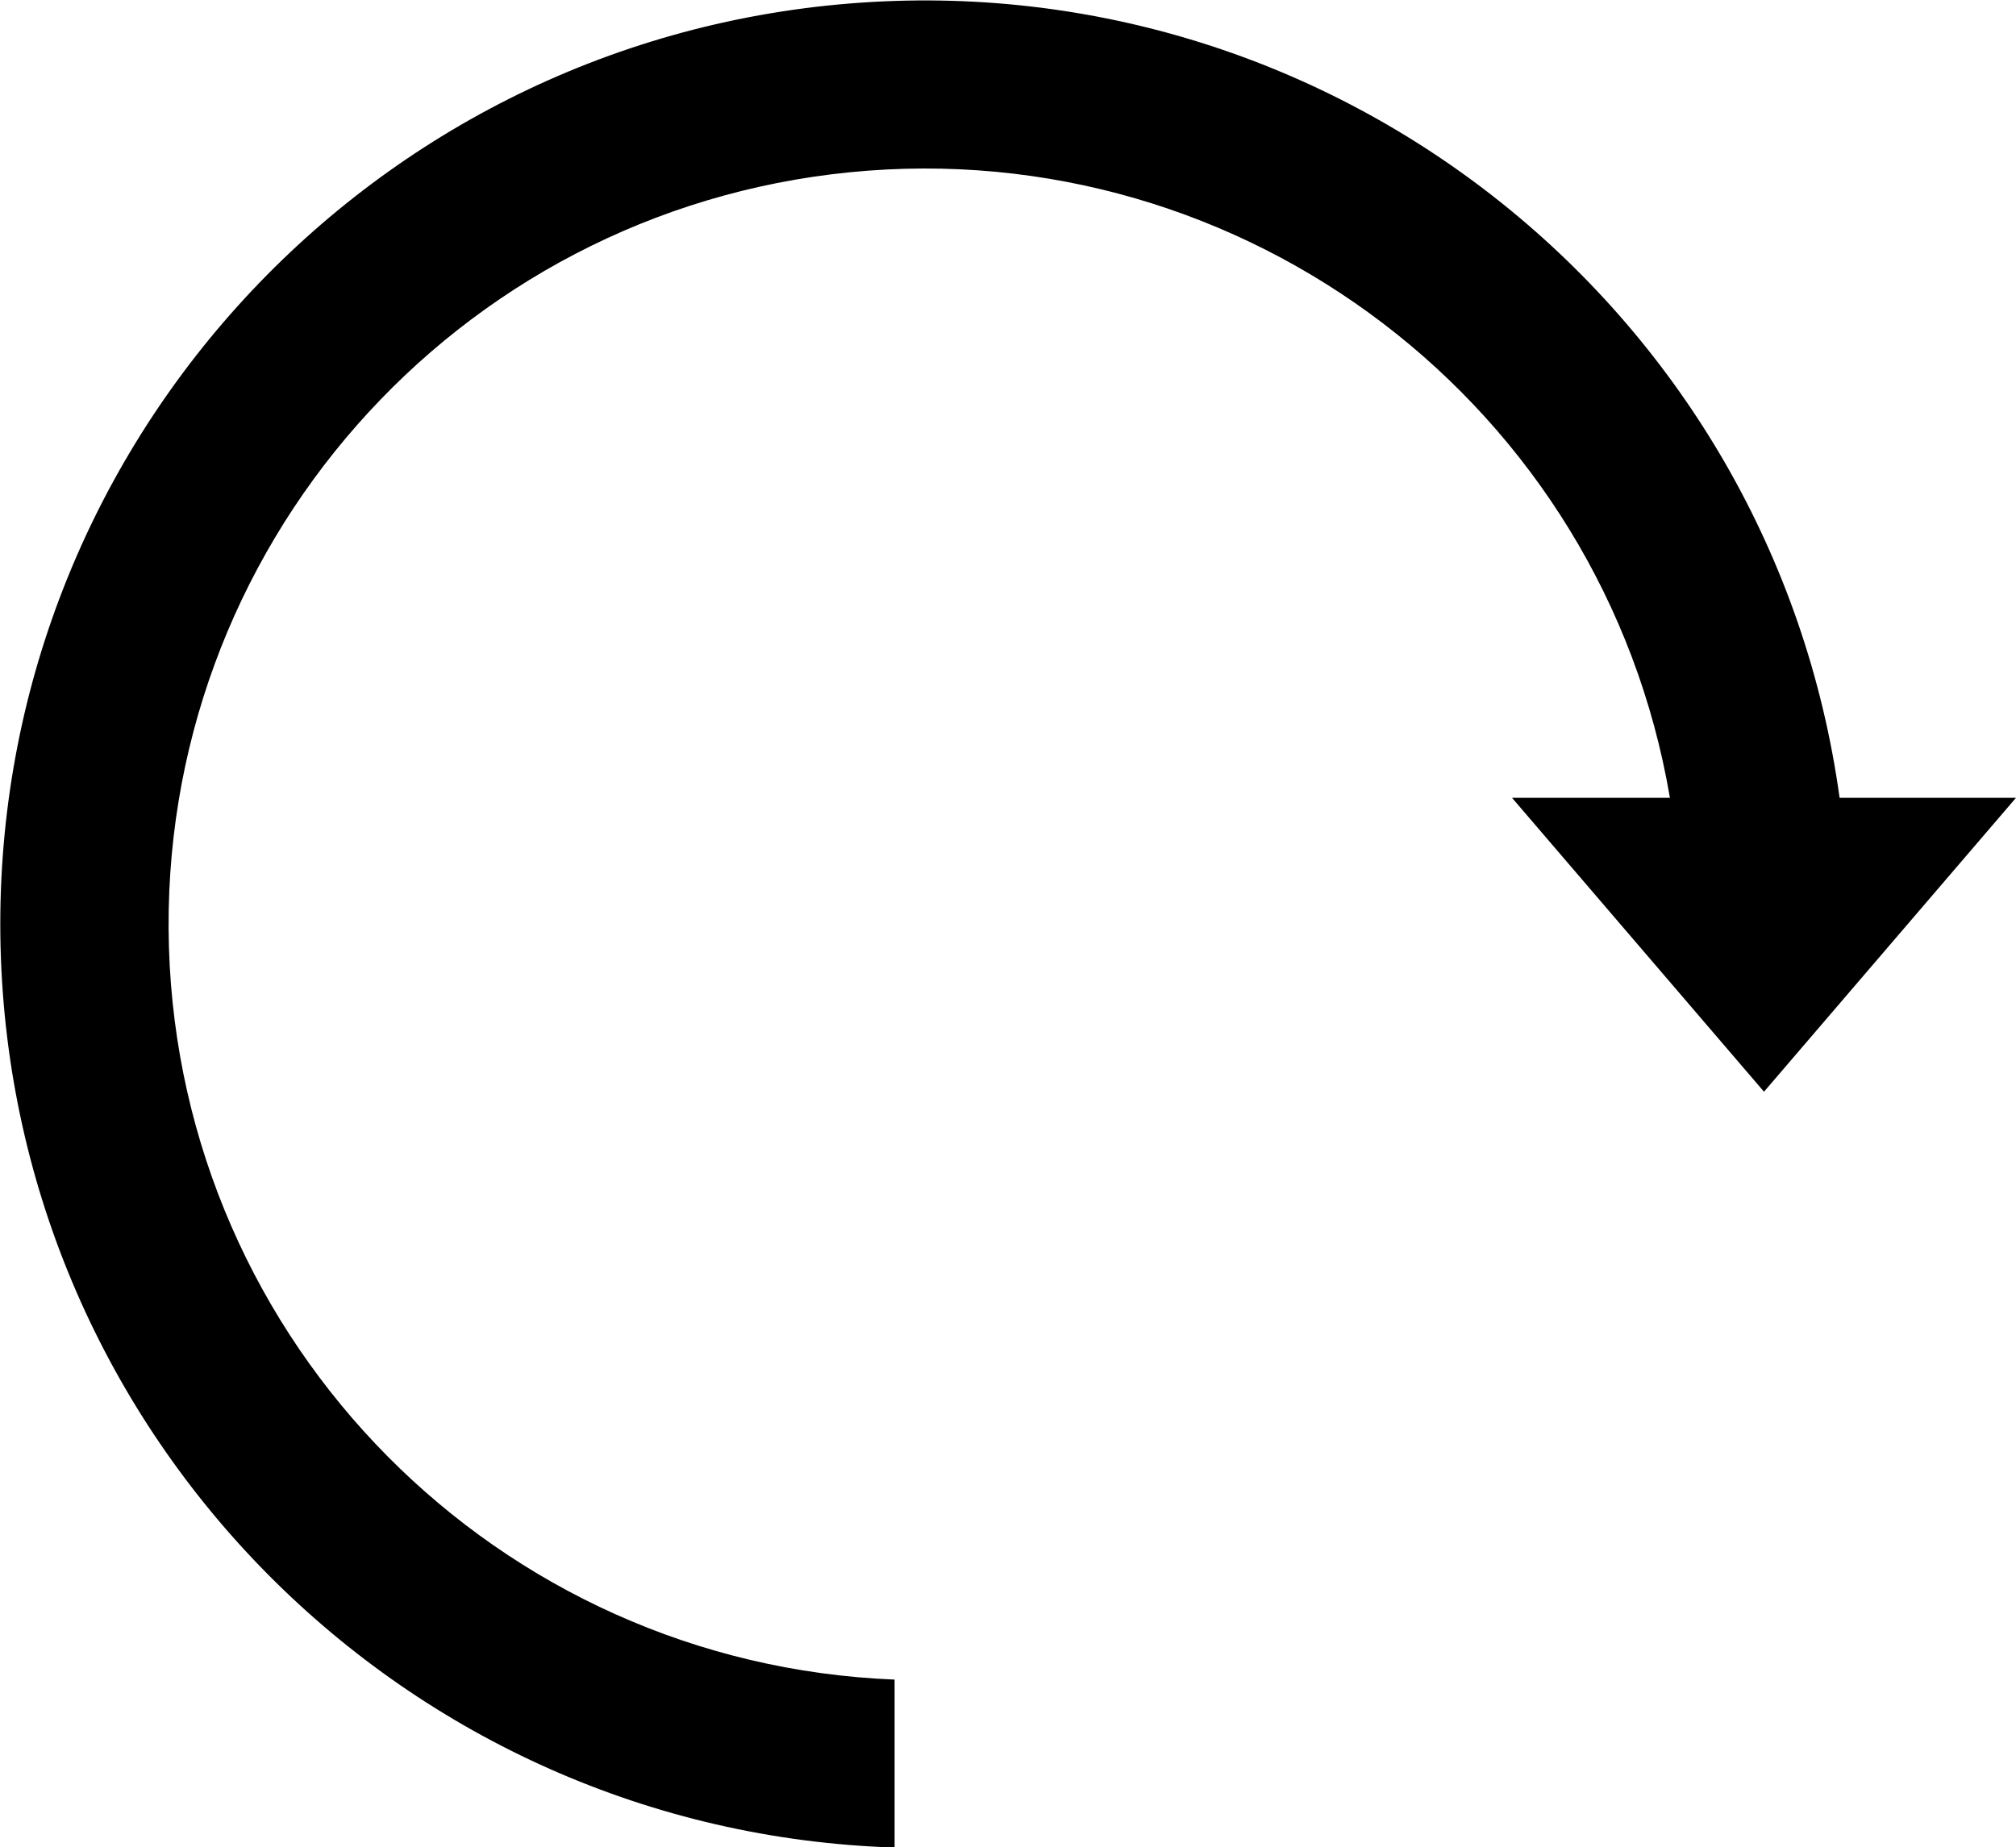
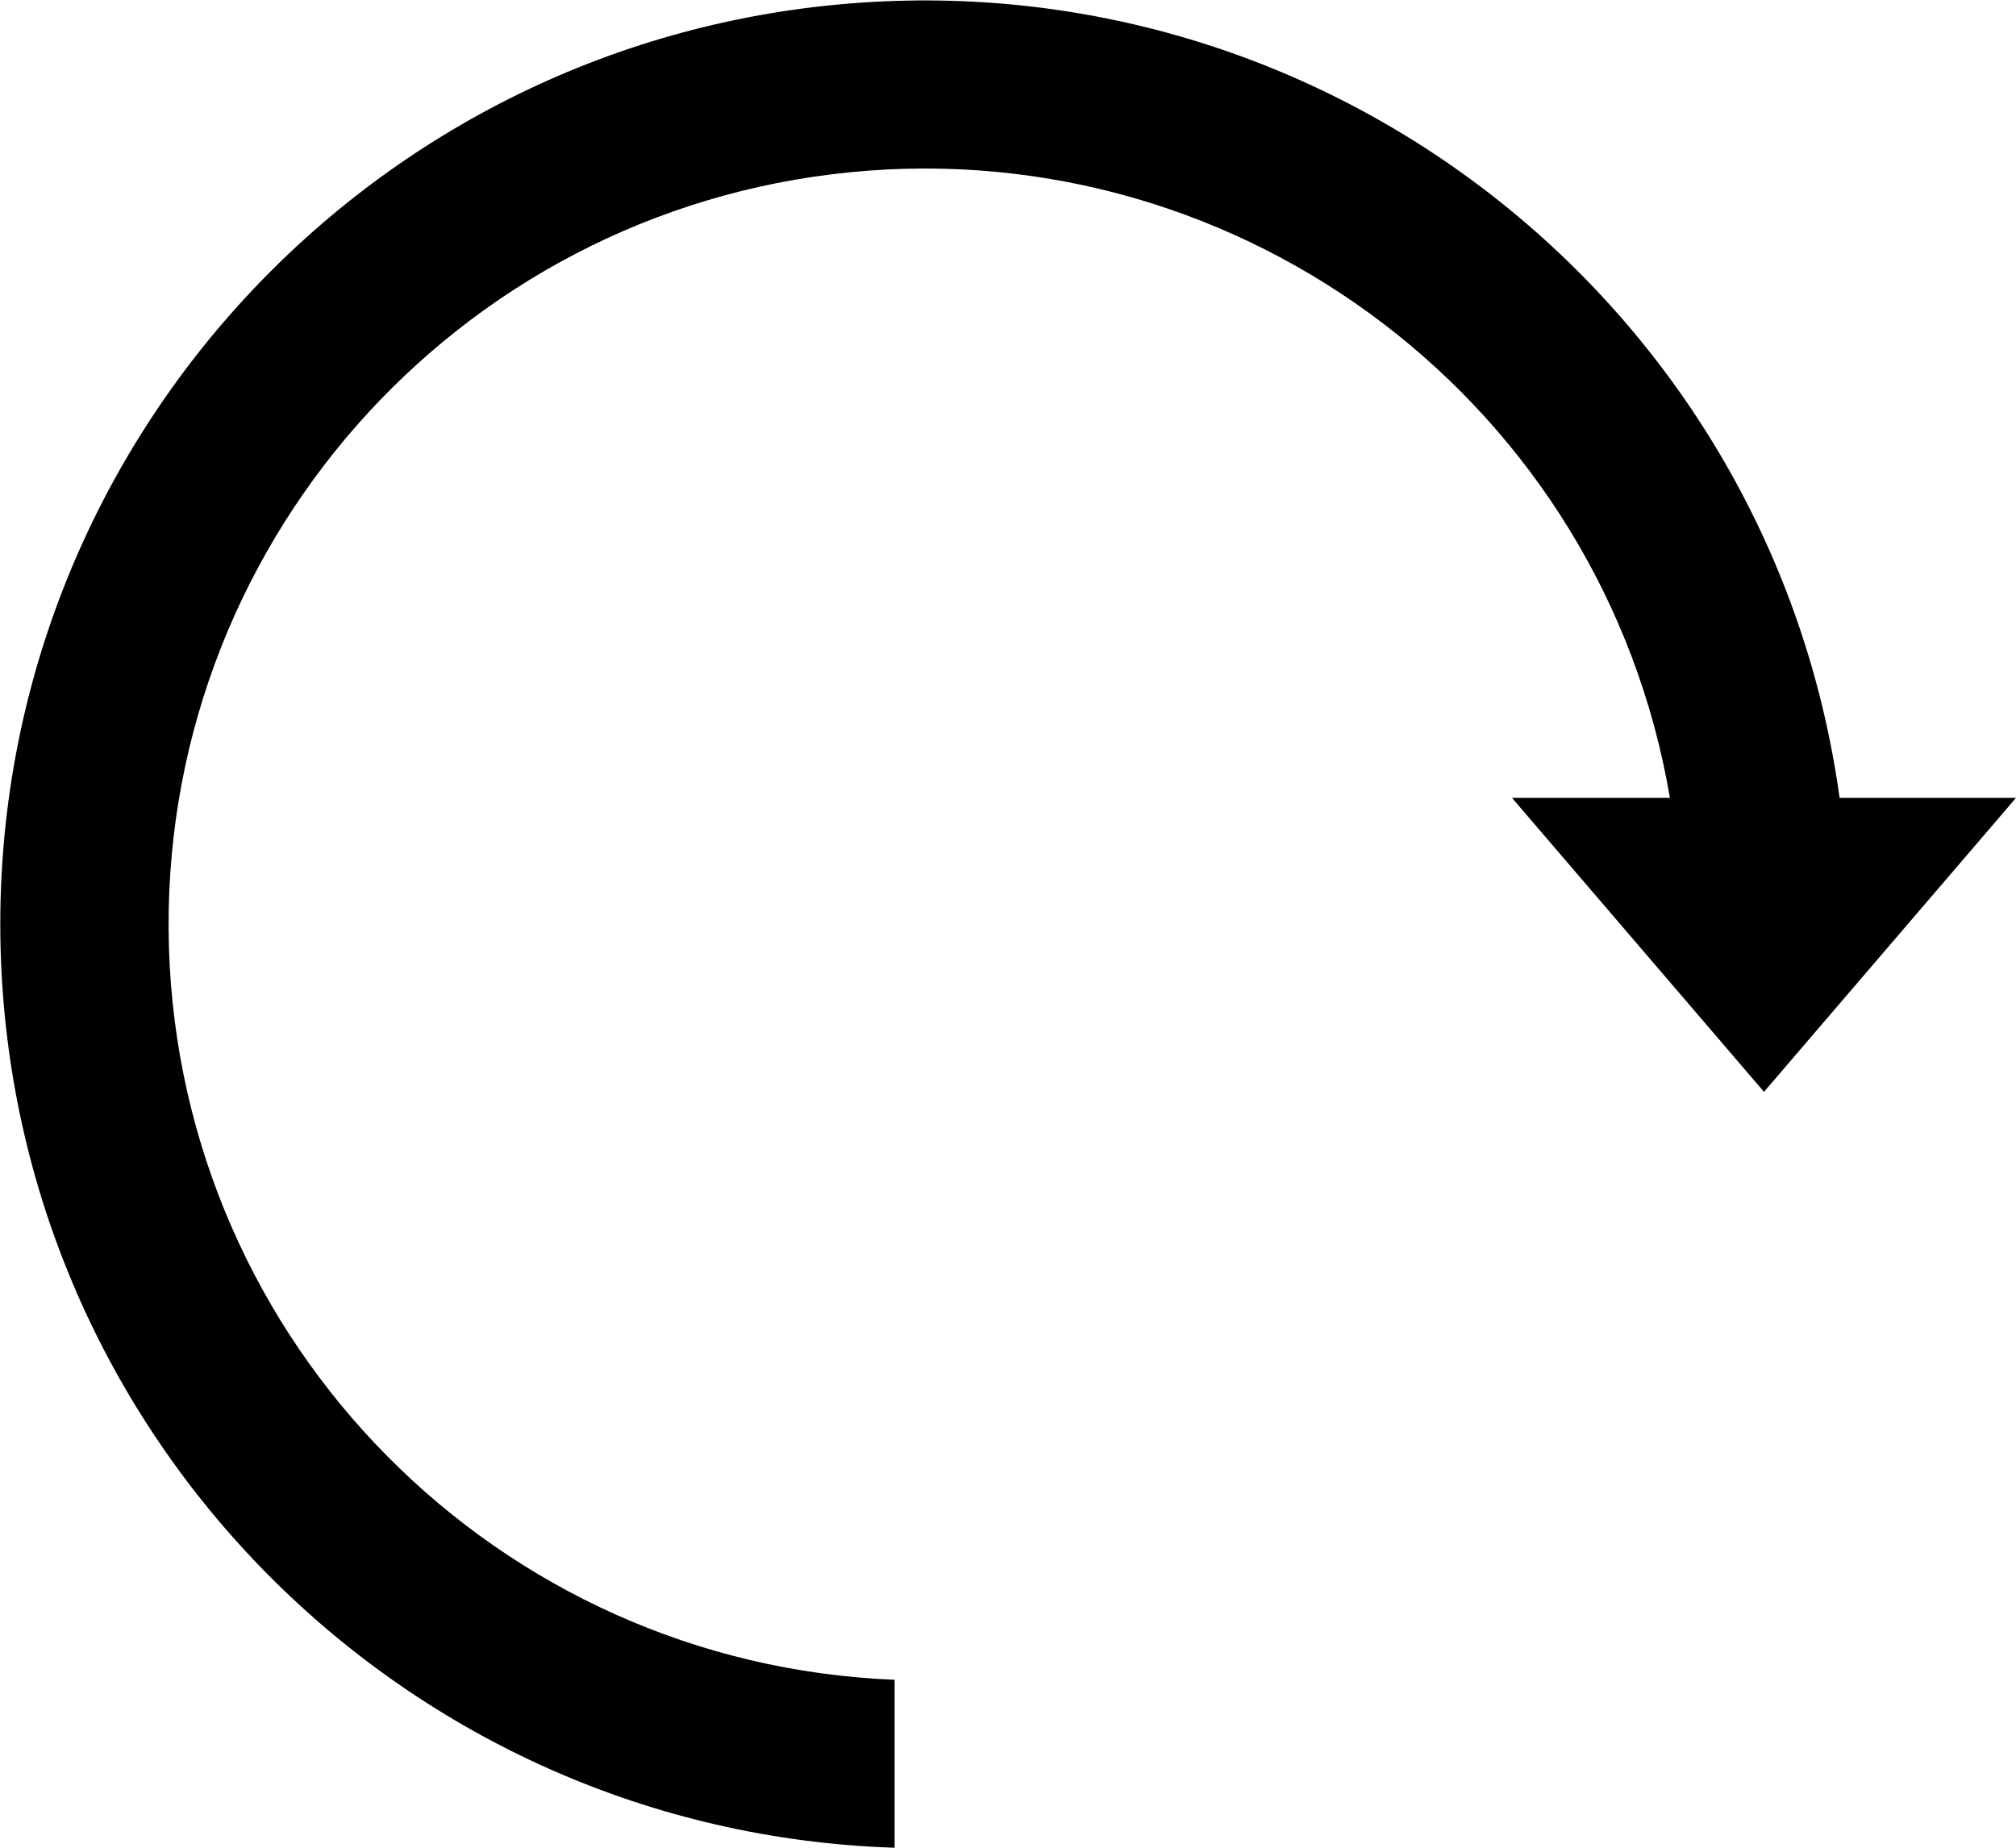
- <svg xmlns="http://www.w3.org/2000/svg" viewBox="0 0 24 21.99">
+ <svg xmlns="http://www.w3.org/2000/svg" viewBox="0 0 24 22">
  <g id="Layer_2" data-name="Layer 2">
    <g id="Layer_1-2" data-name="Layer 1">
-       <g id="miu">
-         <g id="Artboard-1">
-           <path id="editor-redo-arrow-reload-glyph" d="M21.9,9.5A11,11,0,1,0,10.65,22h0V20A9,9,0,1,1,19.88,9.5H18L21,13l3-3.5Z" />
+       <g id="Layer_2-2" data-name="Layer 2">
+         <g id="Layer_1-2-2" data-name="Layer 1-2">
+           <g id="miu">
+             <g id="Artboard-1">
+               <path id="editor-redo-arrow-reload-glyph" d="M21.9,9.5A11,11,0,1,0,10.65,22h0V20A9,9,0,1,1,19.88,9.5H18L21,13l3-3.5Z" />
+             </g>
+           </g>
        </g>
      </g>
    </g>
  </g>
</svg>
